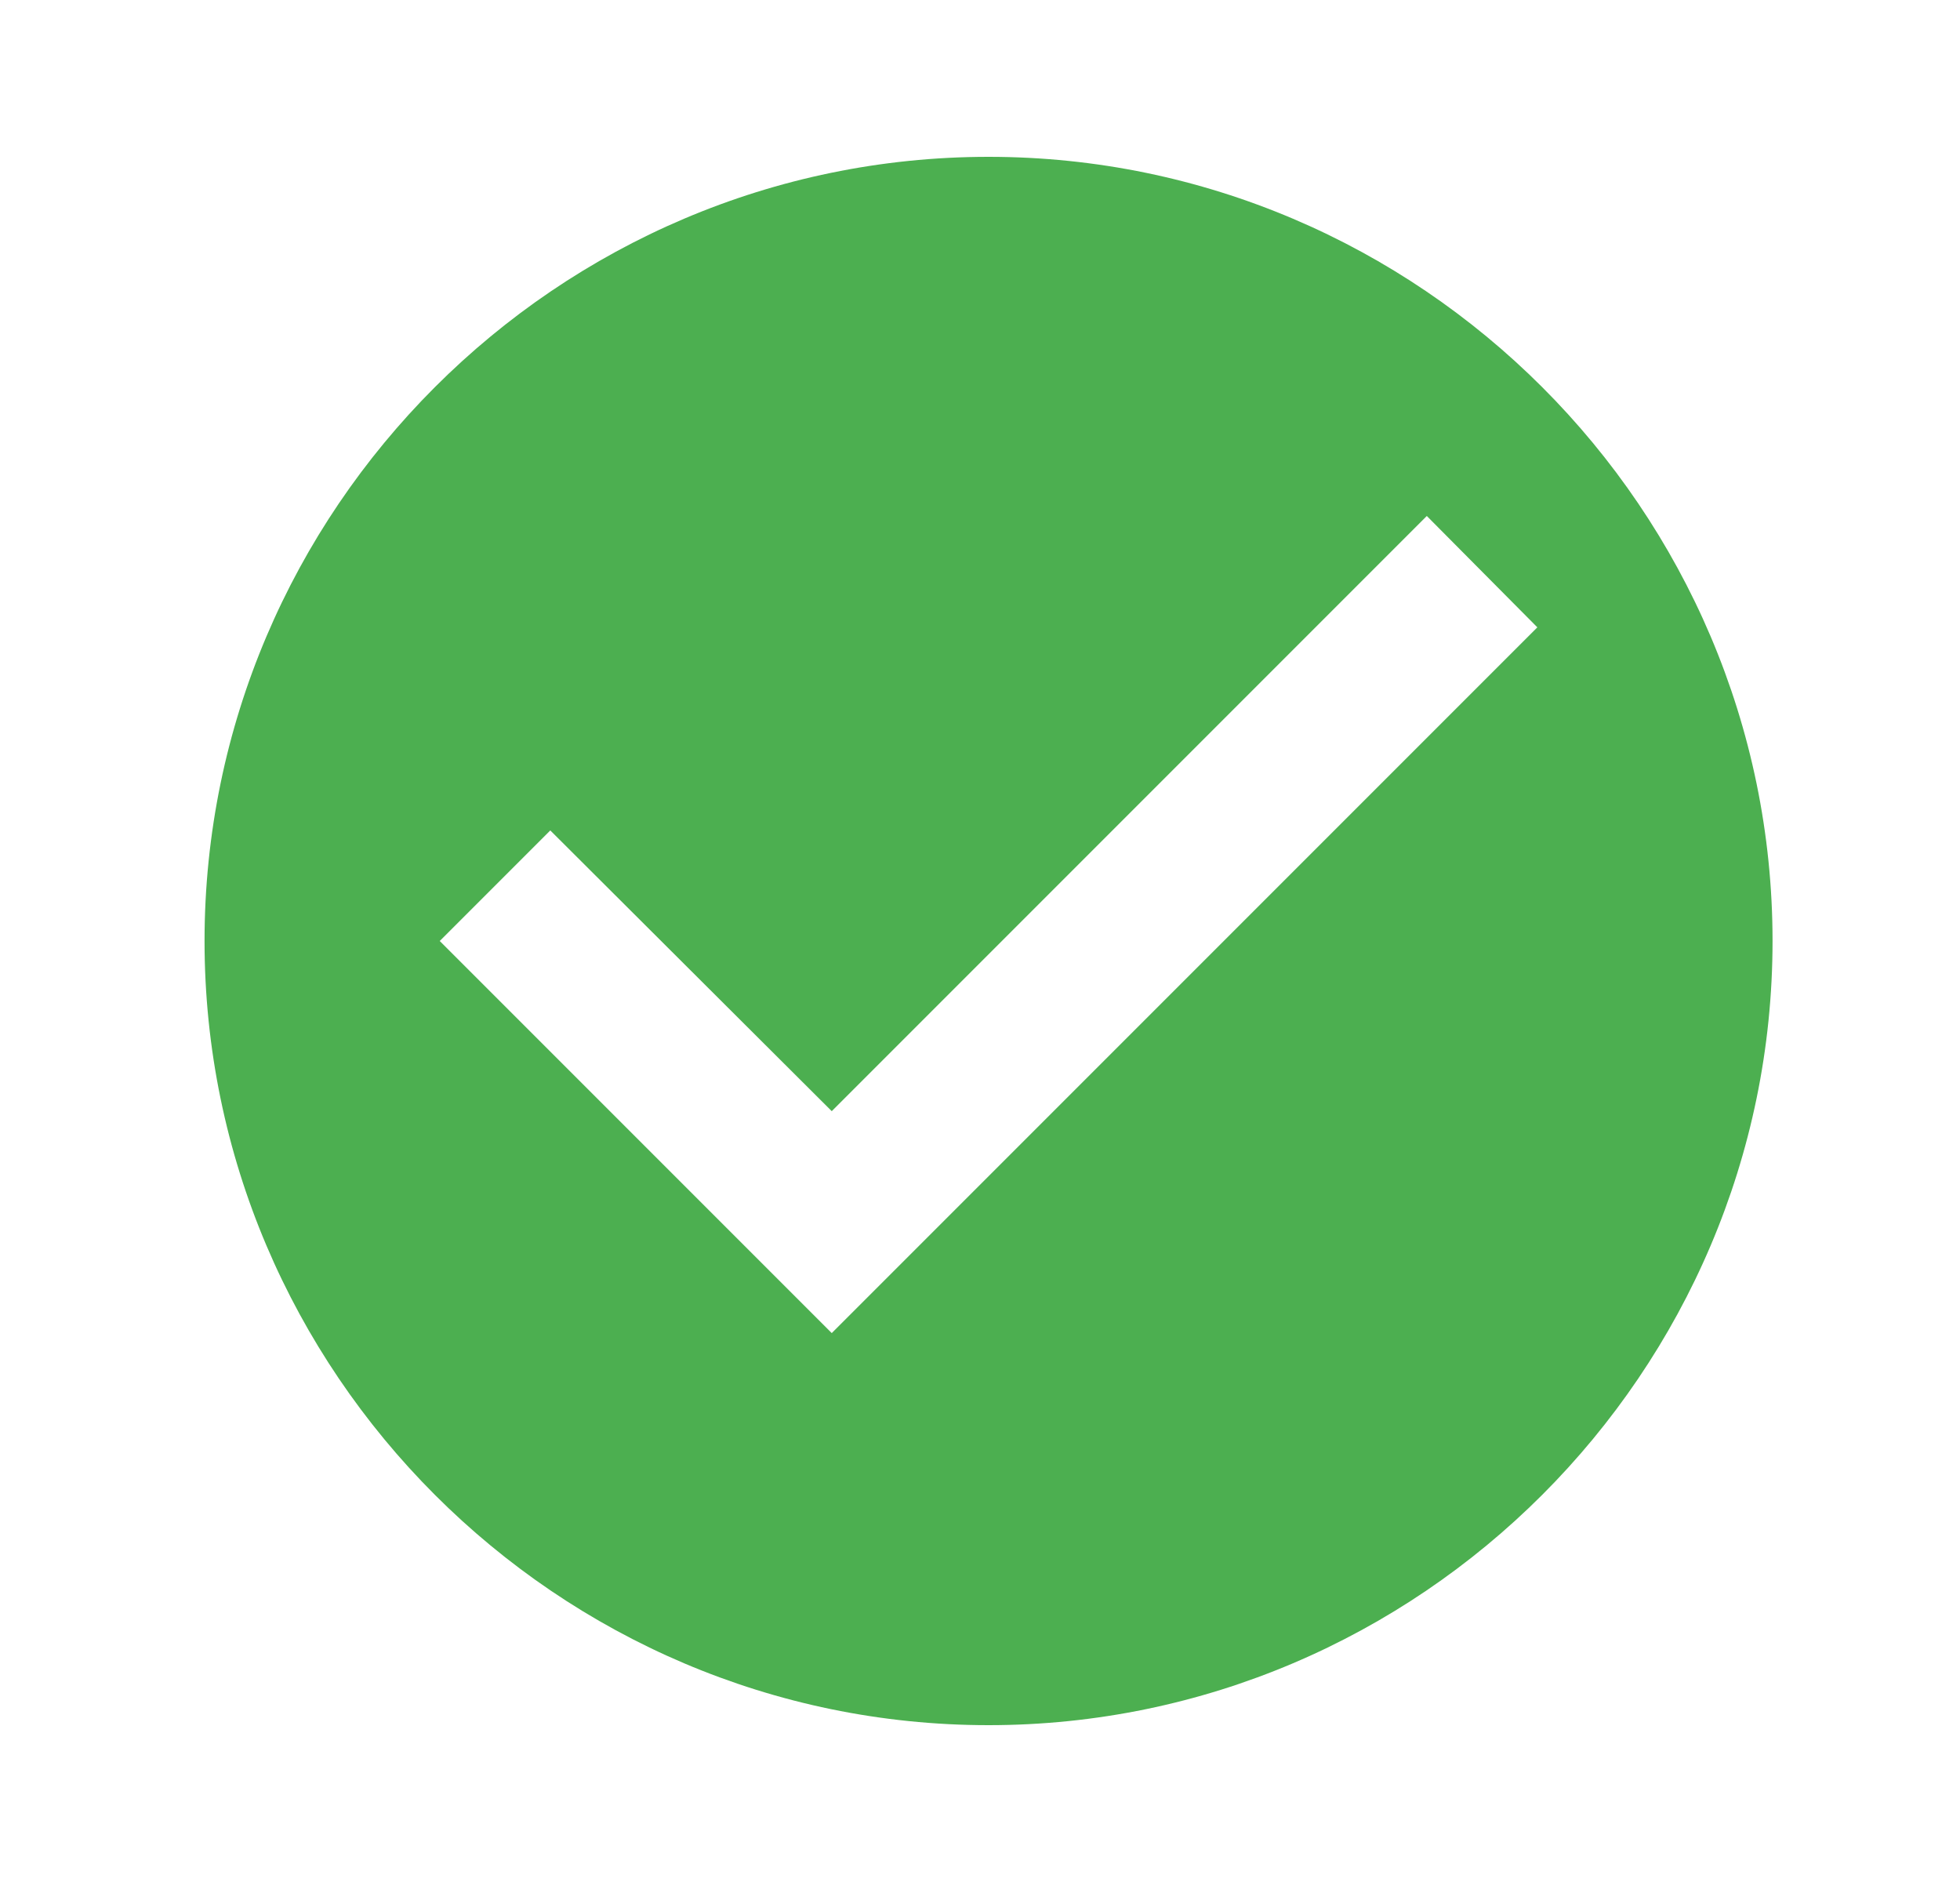
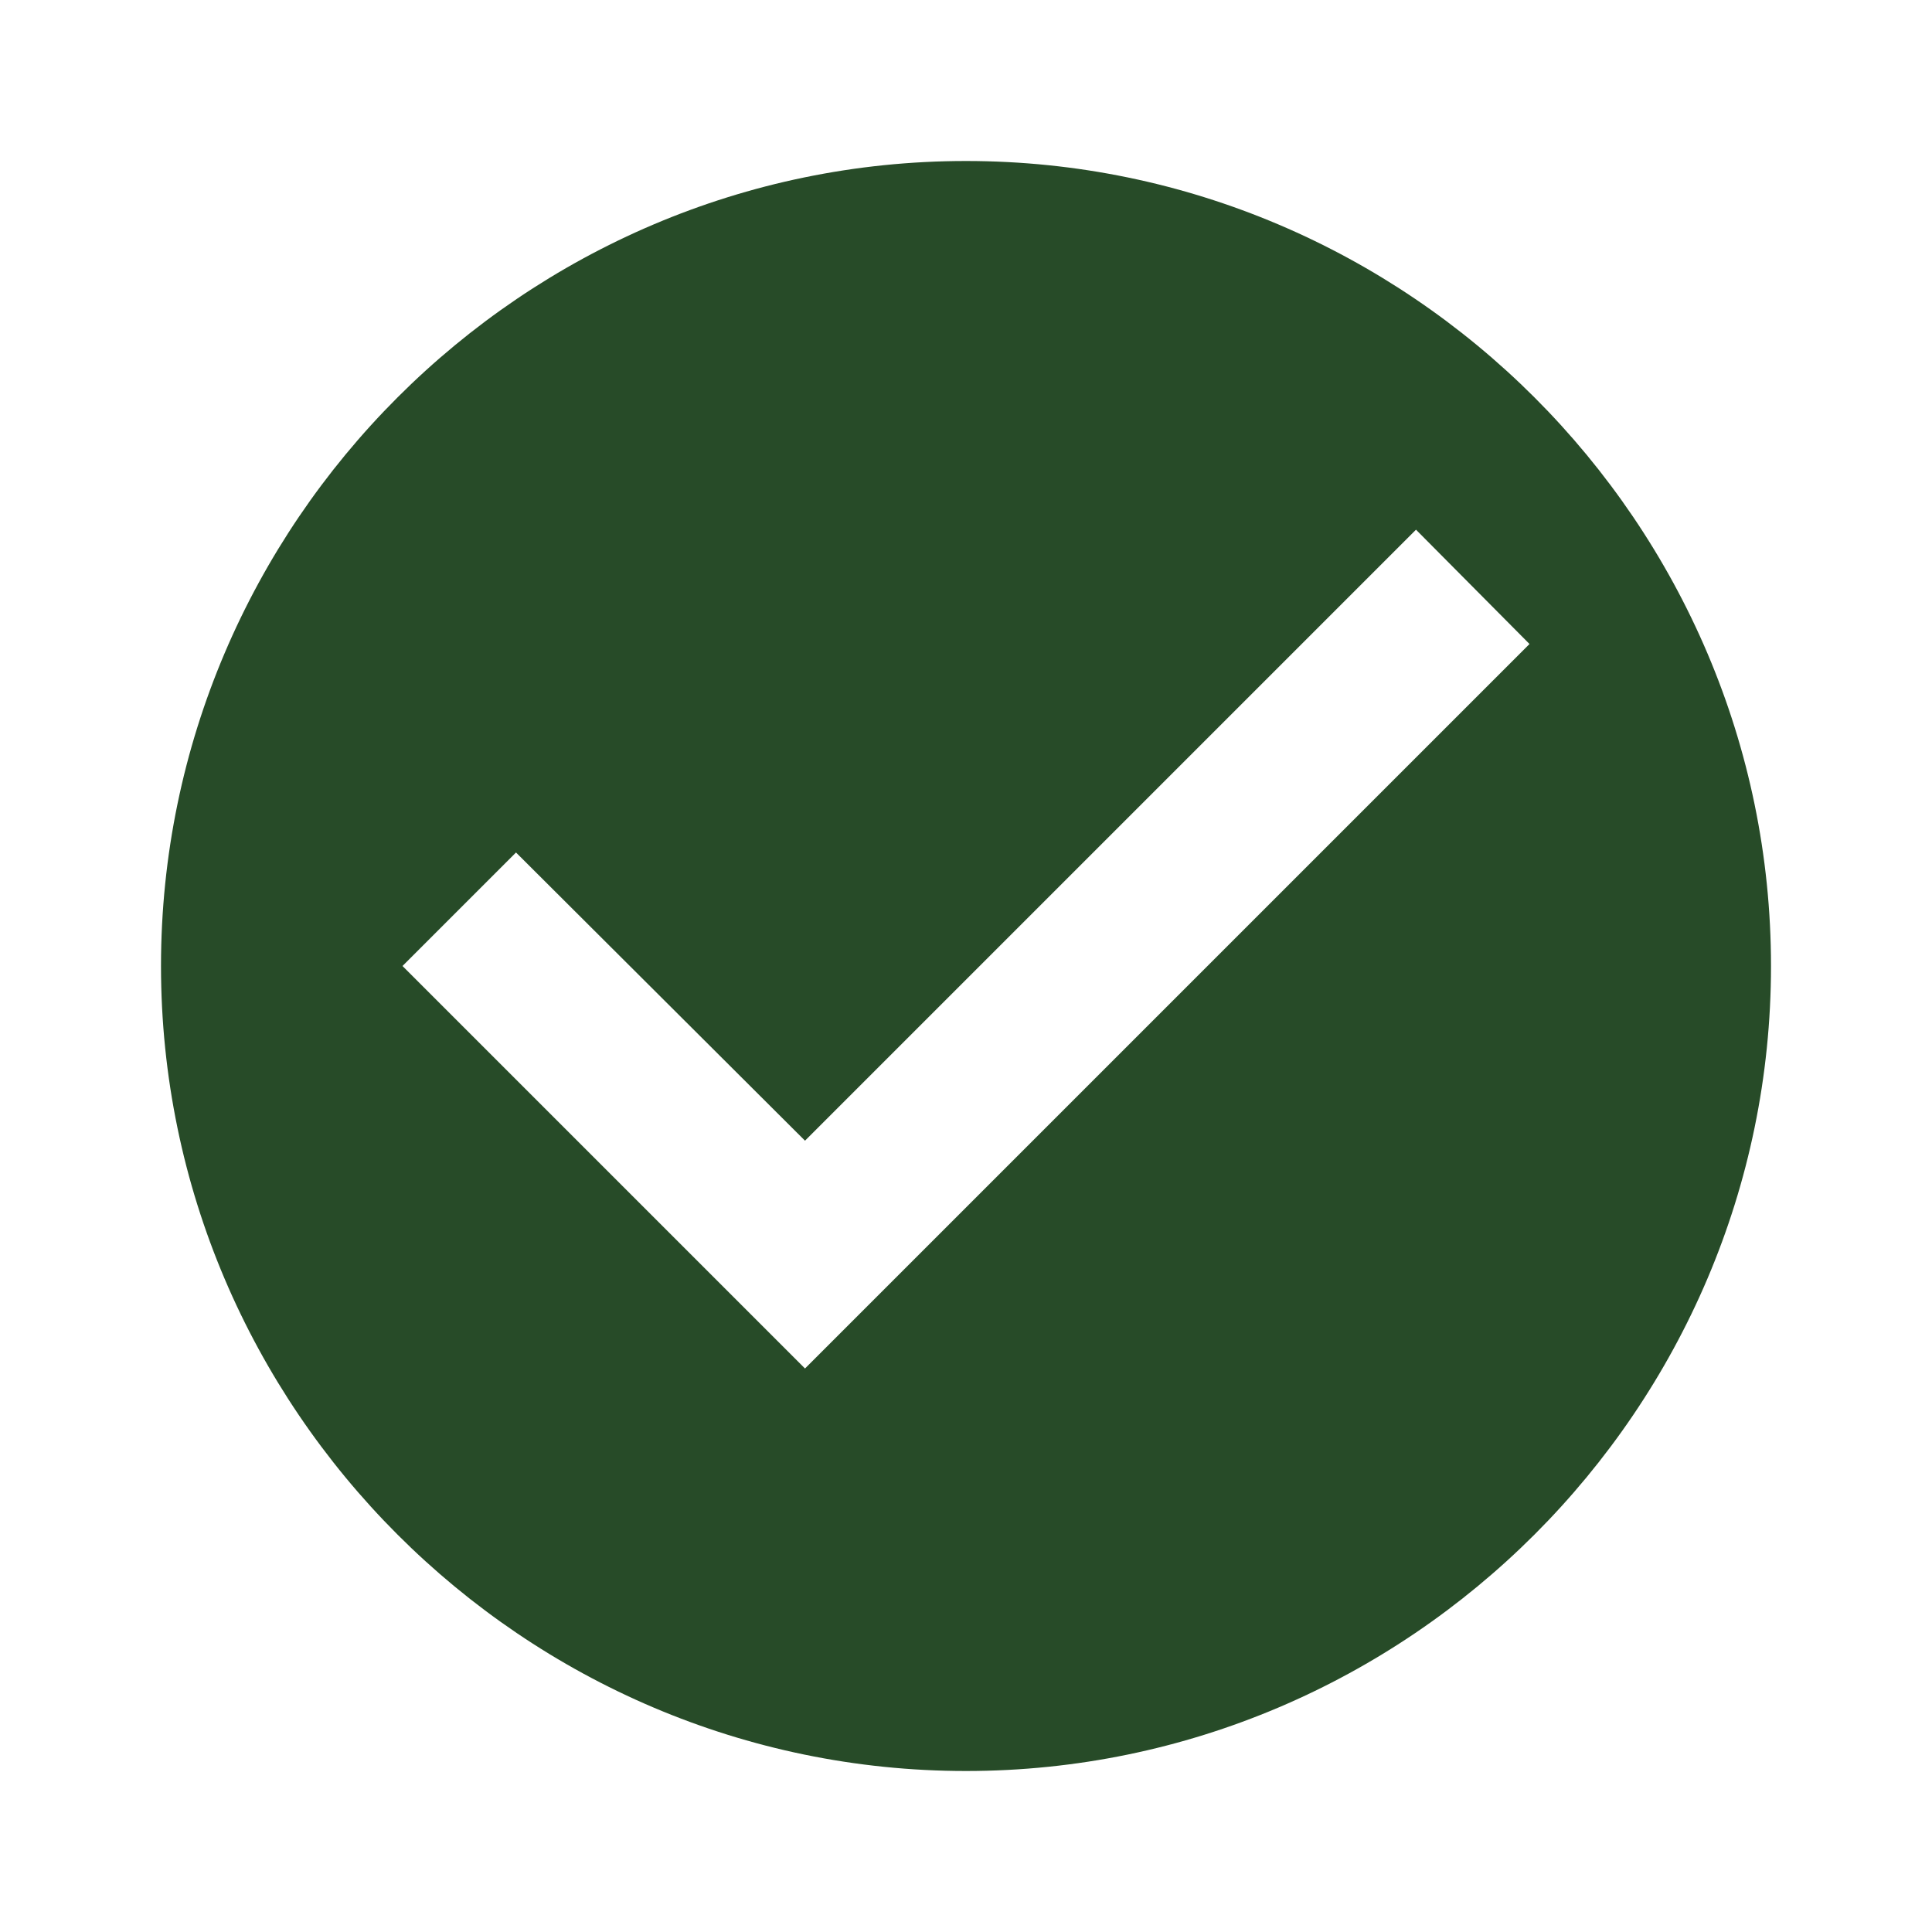
- <svg xmlns="http://www.w3.org/2000/svg" width="25" height="24" viewBox="0 0 25 24" fill="none">
-   <path d="M12.609 2C7.109 2 2.609 6.5 2.609 12C2.609 17.5 7.109 22 12.609 22C18.109 22 22.609 17.5 22.609 12C22.609 6.5 18.109 2 12.609 2ZM10.609 17L5.609 12L7.019 10.59L10.609 14.17L18.199 6.58L19.609 8L10.609 17Z" fill="#4CAF50" />
+ <svg xmlns="http://www.w3.org/2000/svg" width="24" height="24" viewBox="0 0 24 24" fill="none">
+   <path d="M12 2C6.5 2 2 6.5 2 12C2 17.5 6.5 22 12 22C17.5 22 22 17.5 22 12C22 6.5 17.5 2 12 2ZM10 17L5 12L6.41 10.59L10 14.17L17.59 6.58L19 8L10 17Z" fill="#274B28" />
</svg>
